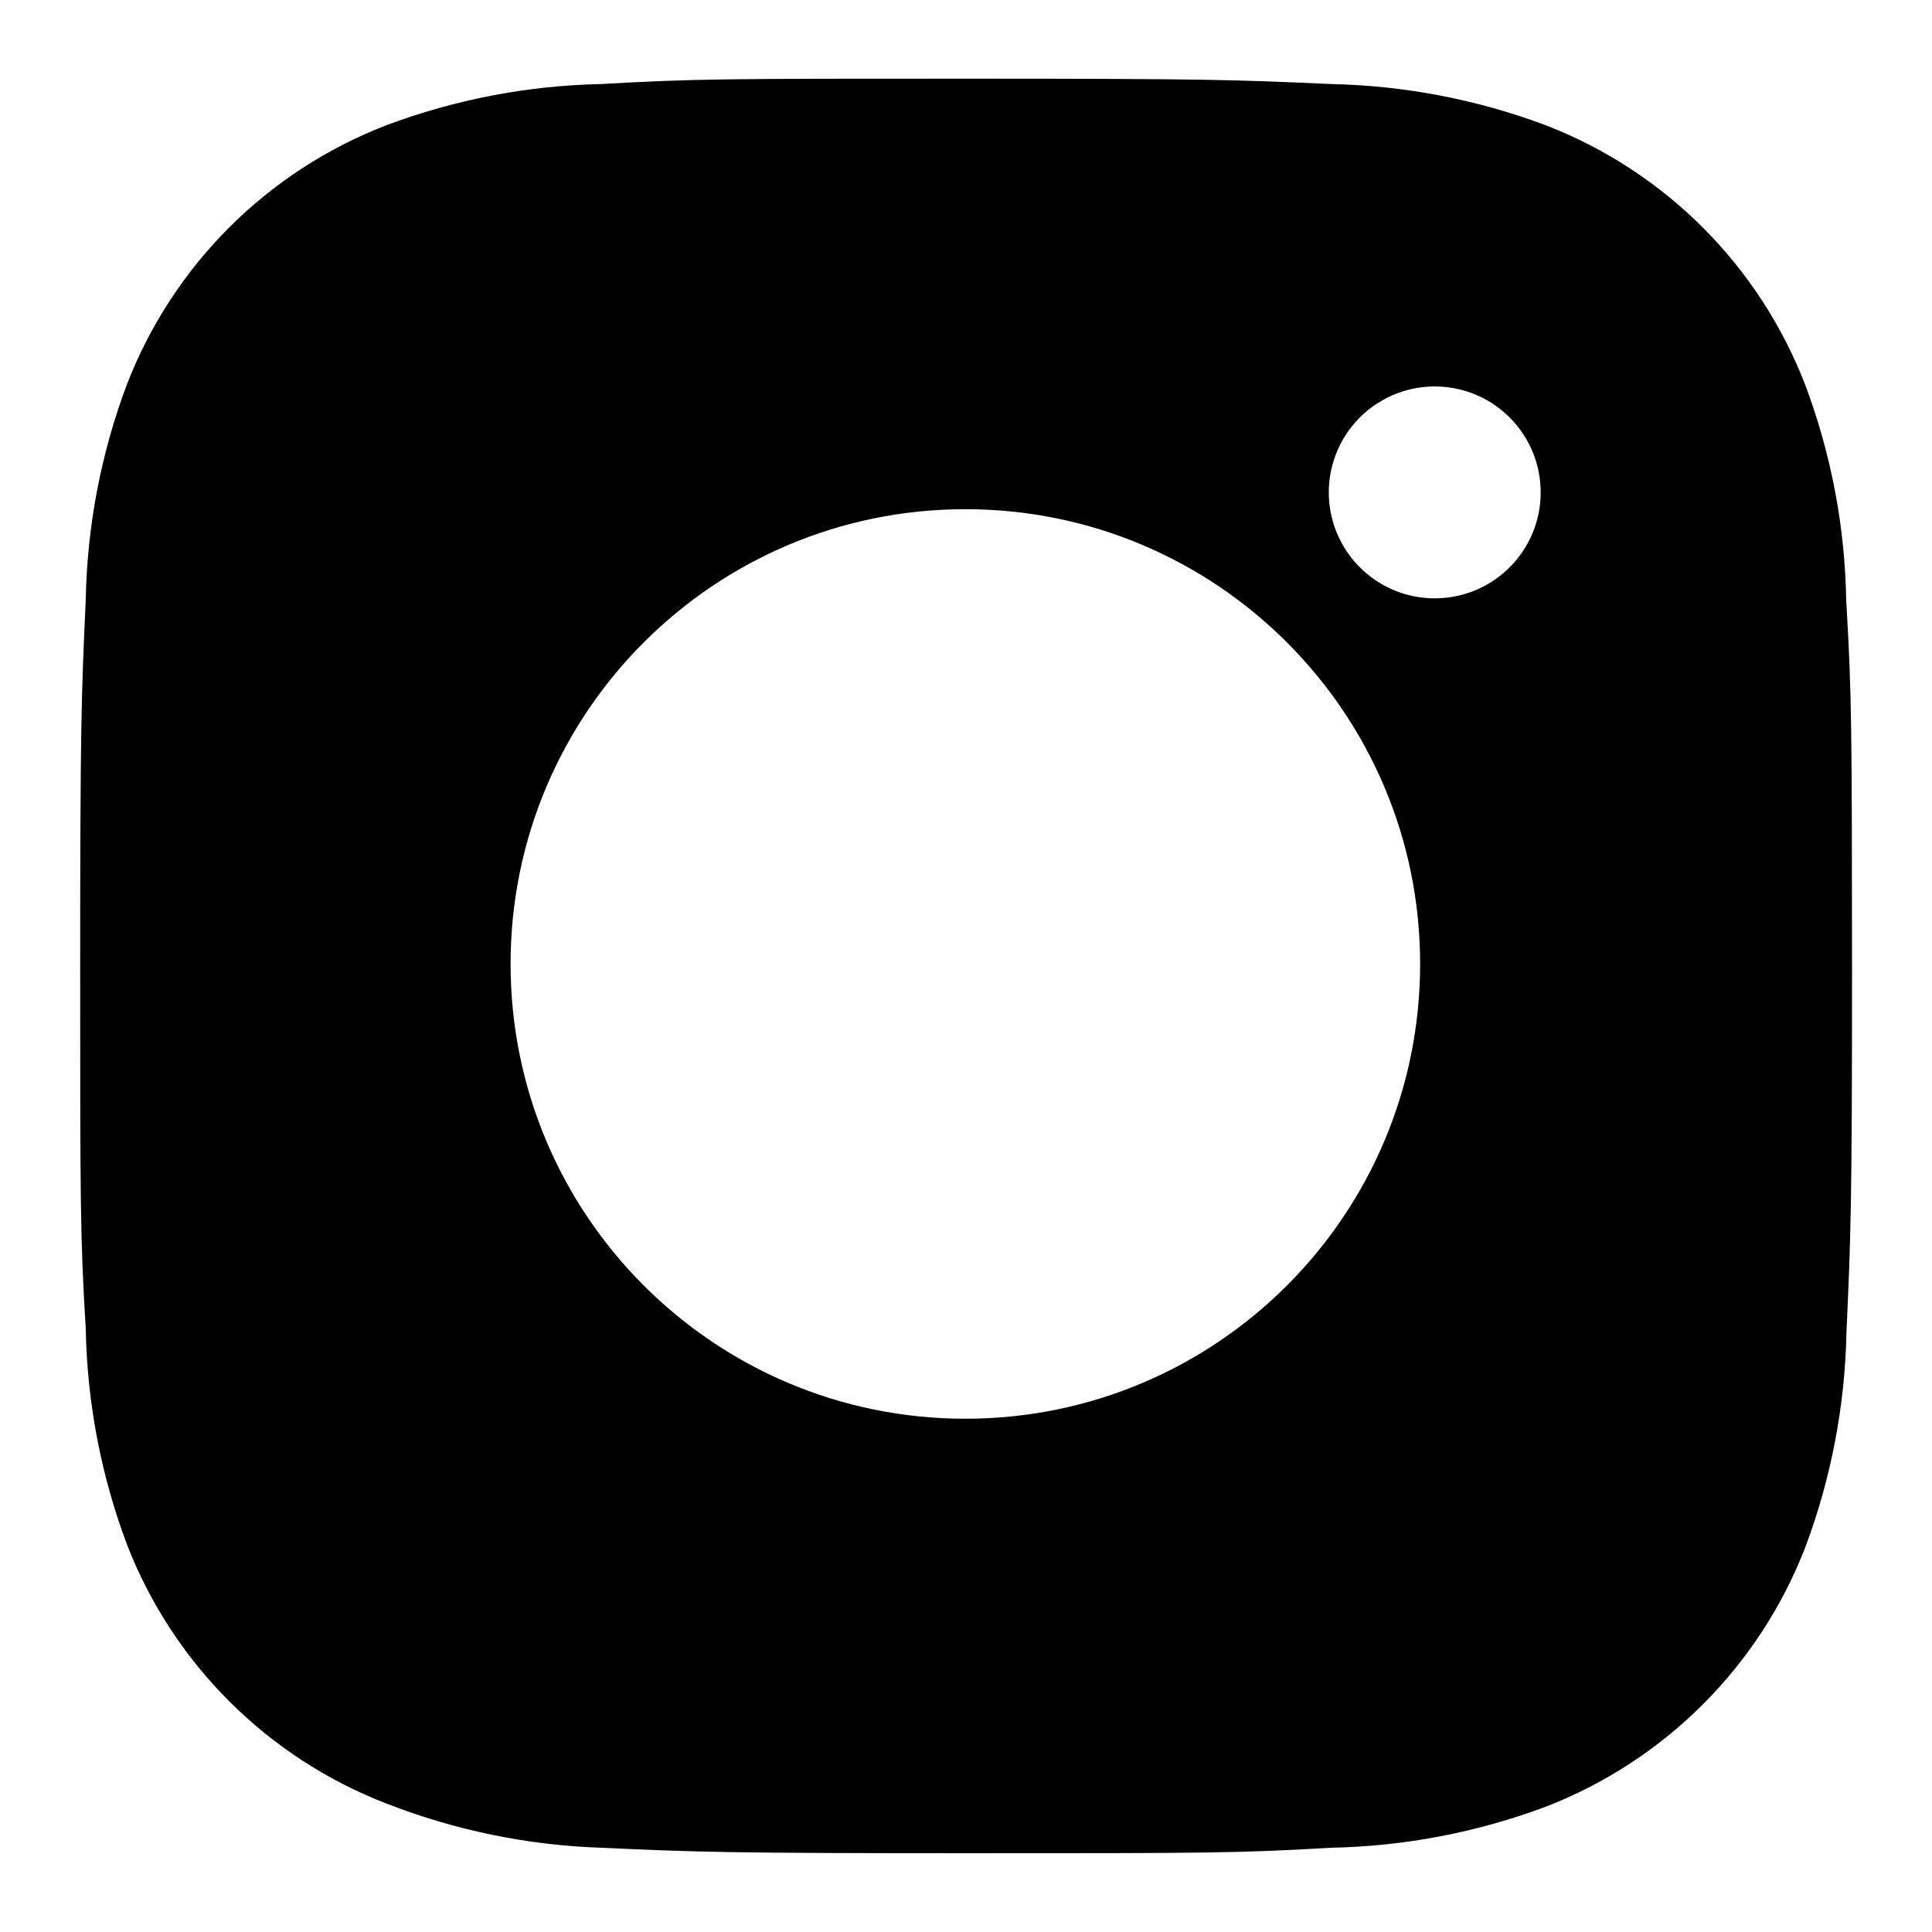
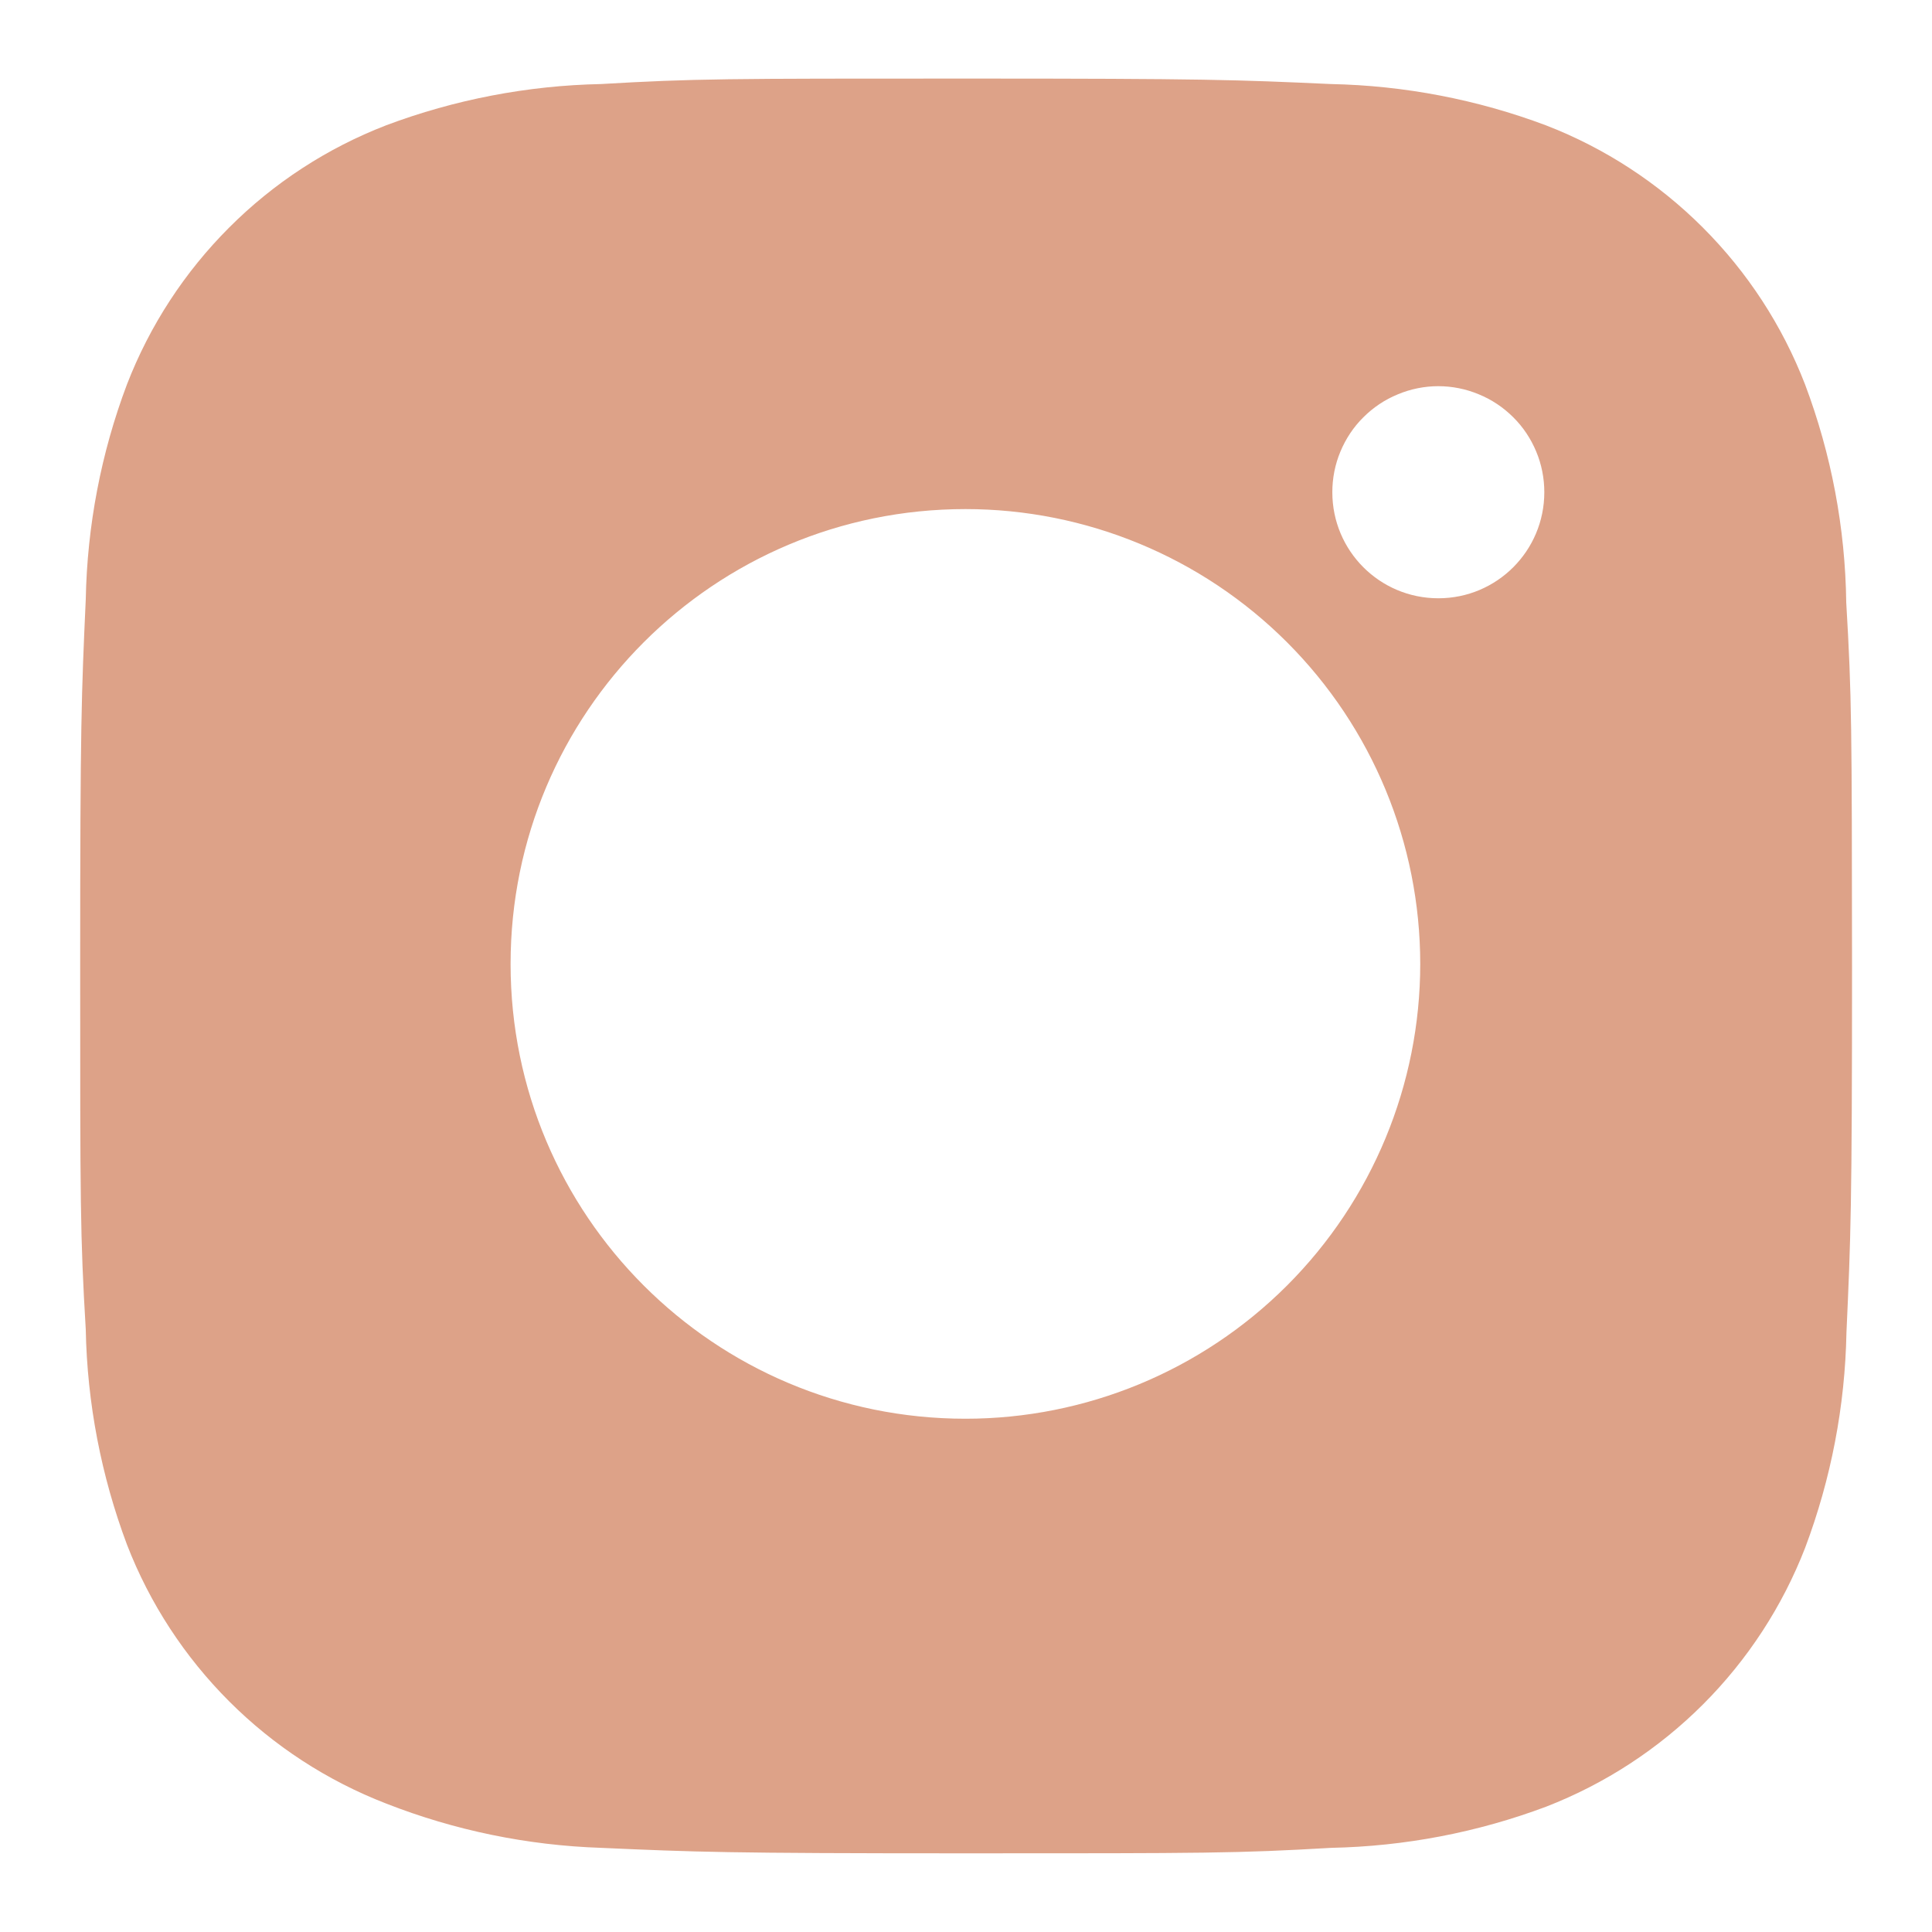
- <svg xmlns="http://www.w3.org/2000/svg" width="18" height="18" viewBox="0 0 18 18">
-   <path d="M17.201 5.613a5.986 5.986 0 00-.384-2.032 4.225 4.225 0 00-2.413-2.413A6.055 6.055 0 0012.4.783c-.882-.04-1.161-.05-3.4-.05-2.238 0-2.525 0-3.4.05a6.056 6.056 0 00-2.004.385A4.223 4.223 0 001.183 3.58a6.008 6.008 0 00-.384 2.003c-.04.883-.052 1.163-.052 3.401 0 2.239 0 2.525.052 3.401a6.03 6.03 0 00.384 2.005 4.226 4.226 0 002.414 2.412c.64.25 1.317.39 2.003.413.883.04 1.162.051 3.401.051s2.525 0 3.4-.051a6.039 6.039 0 002.005-.384 4.232 4.232 0 002.413-2.414 6.04 6.04 0 00.384-2.004c.04-.882.052-1.162.052-3.401-.002-2.239-.002-2.523-.053-3.4zm-8.206 7.605a4.237 4.237 0 01-4.238-4.237 4.237 4.237 0 114.238 4.237zM13.4 5.574a.987.987 0 11-.003-1.973.987.987 0 01.003 1.973z" />
+ <svg xmlns="http://www.w3.org/2000/svg" width="18" height="18" viewBox="0 0 18 18" fill="none">
+   <path d="M17.201 5.613C17.192 4.918 17.062 4.231 16.817 3.581C16.605 3.033 16.281 2.536 15.865 2.12C15.45 1.705 14.952 1.38 14.404 1.168C13.762 0.927 13.085 0.797 12.4 0.783C11.518 0.743 11.239 0.732 9 0.732C6.762 0.732 6.475 0.732 5.599 0.783C4.915 0.797 4.237 0.927 3.596 1.168C3.048 1.38 2.55 1.704 2.135 2.12C1.719 2.536 1.395 3.033 1.183 3.581C0.941 4.222 0.812 4.9 0.799 5.584C0.759 6.467 0.747 6.747 0.747 8.985C0.747 11.224 0.747 11.51 0.799 12.386C0.812 13.072 0.942 13.748 1.183 14.391C1.395 14.939 1.72 15.436 2.136 15.852C2.551 16.267 3.049 16.591 3.597 16.803C4.237 17.054 4.914 17.193 5.6 17.216C6.483 17.255 6.762 17.267 9.001 17.267C11.239 17.267 11.526 17.267 12.402 17.216C13.087 17.202 13.764 17.073 14.406 16.832C14.954 16.619 15.451 16.295 15.867 15.879C16.282 15.464 16.607 14.966 16.819 14.418C17.06 13.777 17.19 13.1 17.203 12.414C17.243 11.532 17.255 11.252 17.255 9.013C17.253 6.774 17.253 6.49 17.201 5.613ZM8.995 13.218C6.653 13.218 4.757 11.322 4.757 8.981C4.757 6.639 6.653 4.743 8.995 4.743C10.118 4.743 11.196 5.189 11.991 5.984C12.786 6.779 13.232 7.857 13.232 8.981C13.232 10.104 12.786 11.182 11.991 11.977C11.196 12.772 10.118 13.218 8.995 13.218ZM13.401 5.574C12.854 5.574 12.413 5.132 12.413 4.586C12.413 4.456 12.438 4.328 12.488 4.208C12.538 4.088 12.61 3.979 12.702 3.888C12.794 3.796 12.903 3.723 13.023 3.674C13.142 3.624 13.271 3.598 13.4 3.598C13.53 3.598 13.659 3.624 13.778 3.674C13.898 3.723 14.007 3.796 14.099 3.888C14.191 3.979 14.263 4.088 14.313 4.208C14.363 4.328 14.388 4.456 14.388 4.586C14.388 5.132 13.946 5.574 13.401 5.574Z" fill="#DDA288" />
</svg>
